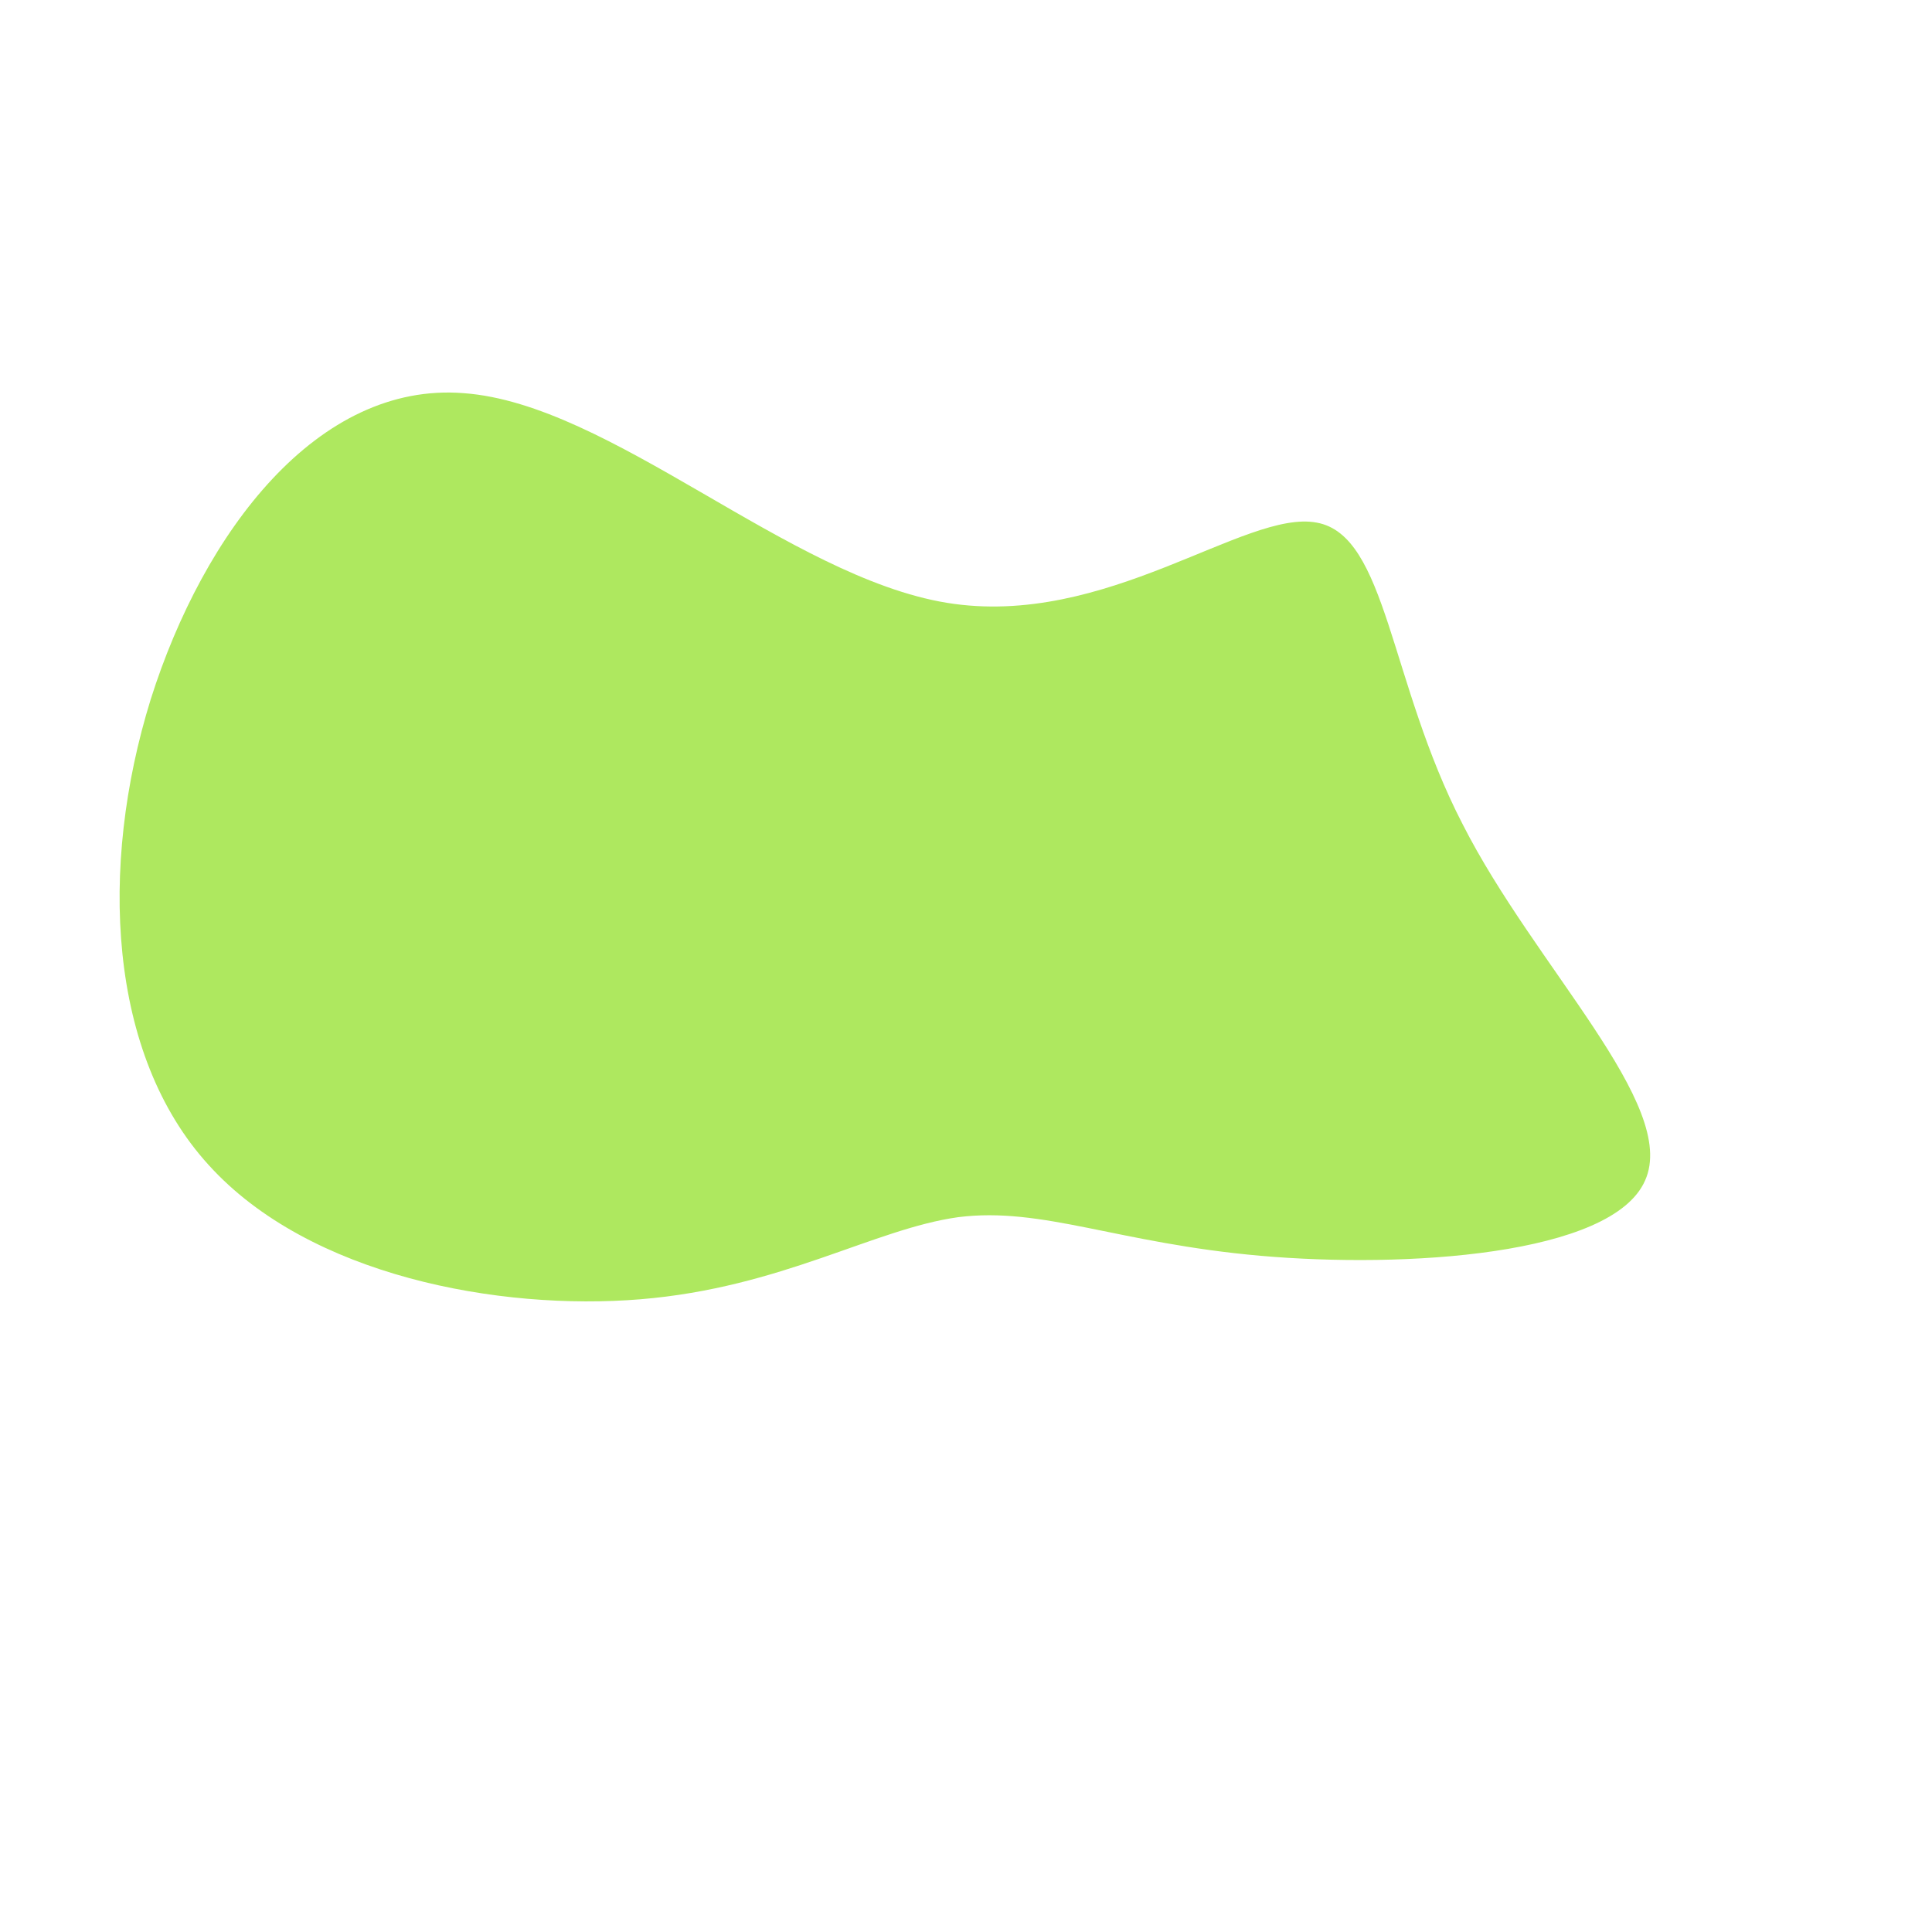
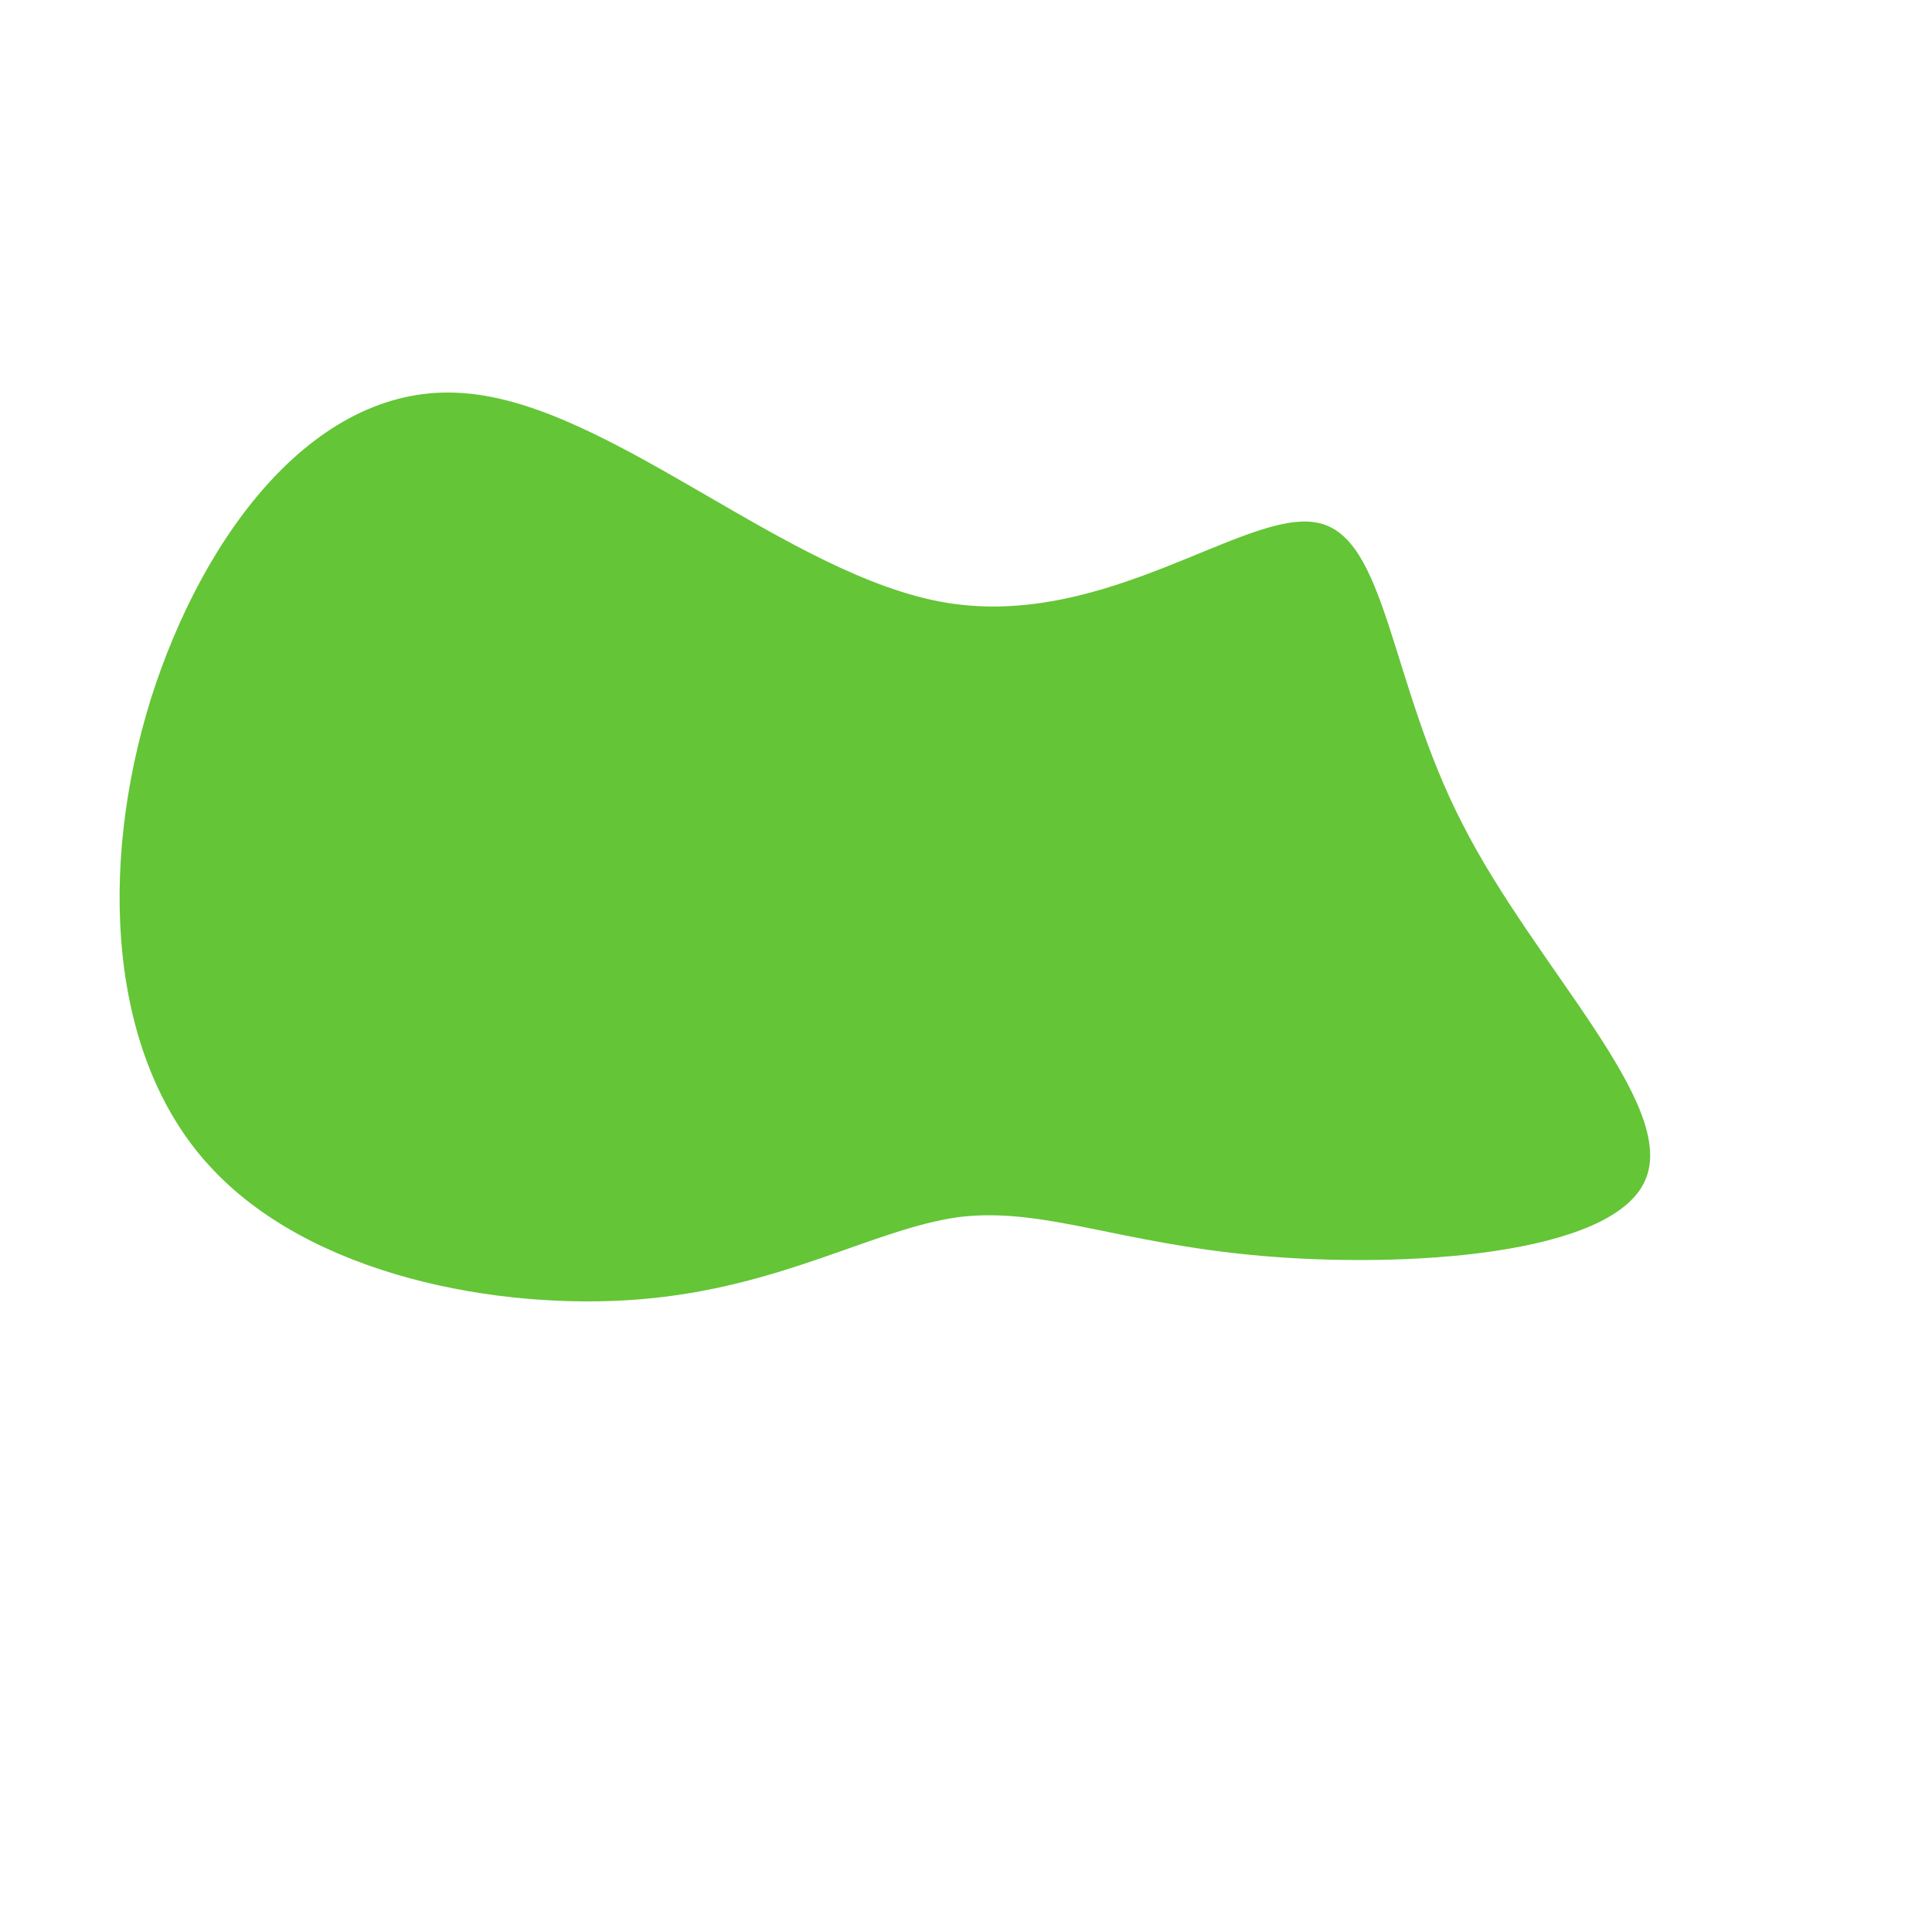
<svg xmlns="http://www.w3.org/2000/svg" viewBox="0 0 200 200">
-   <path fill="#aee85f" d="M36.3,-45.9C43.6,-44.6,43.8,-29.4,51.4,-14.7C58.9,0.1,73.8,14.4,70.3,22.2C66.9,30,45.3,31.3,30.5,30C15.7,28.7,7.9,24.9,-0.8,26C-9.5,27.2,-19.1,33.3,-33.7,34.5C-48.3,35.7,-68,32.1,-78.4,20.6C-88.8,9.2,-89.8,-10.2,-84.4,-27.6C-78.9,-45,-67.1,-60.5,-52,-59.3C-36.8,-58.2,-18.4,-40.3,-2,-37.6C14.5,-34.9,28.9,-47.3,36.3,-45.9Z" transform="translate(100 100)" />
+   <path fill="#64C537" d="M36.3,-45.9C43.6,-44.6,43.8,-29.4,51.4,-14.7C58.9,0.1,73.8,14.4,70.3,22.2C66.9,30,45.3,31.3,30.5,30C15.7,28.7,7.9,24.9,-0.8,26C-9.5,27.2,-19.1,33.3,-33.7,34.5C-48.3,35.7,-68,32.1,-78.4,20.6C-88.8,9.2,-89.8,-10.2,-84.4,-27.6C-78.9,-45,-67.1,-60.5,-52,-59.3C-36.8,-58.2,-18.4,-40.3,-2,-37.6C14.5,-34.9,28.9,-47.3,36.3,-45.9Z" transform="translate(100 100)" />
</svg>
